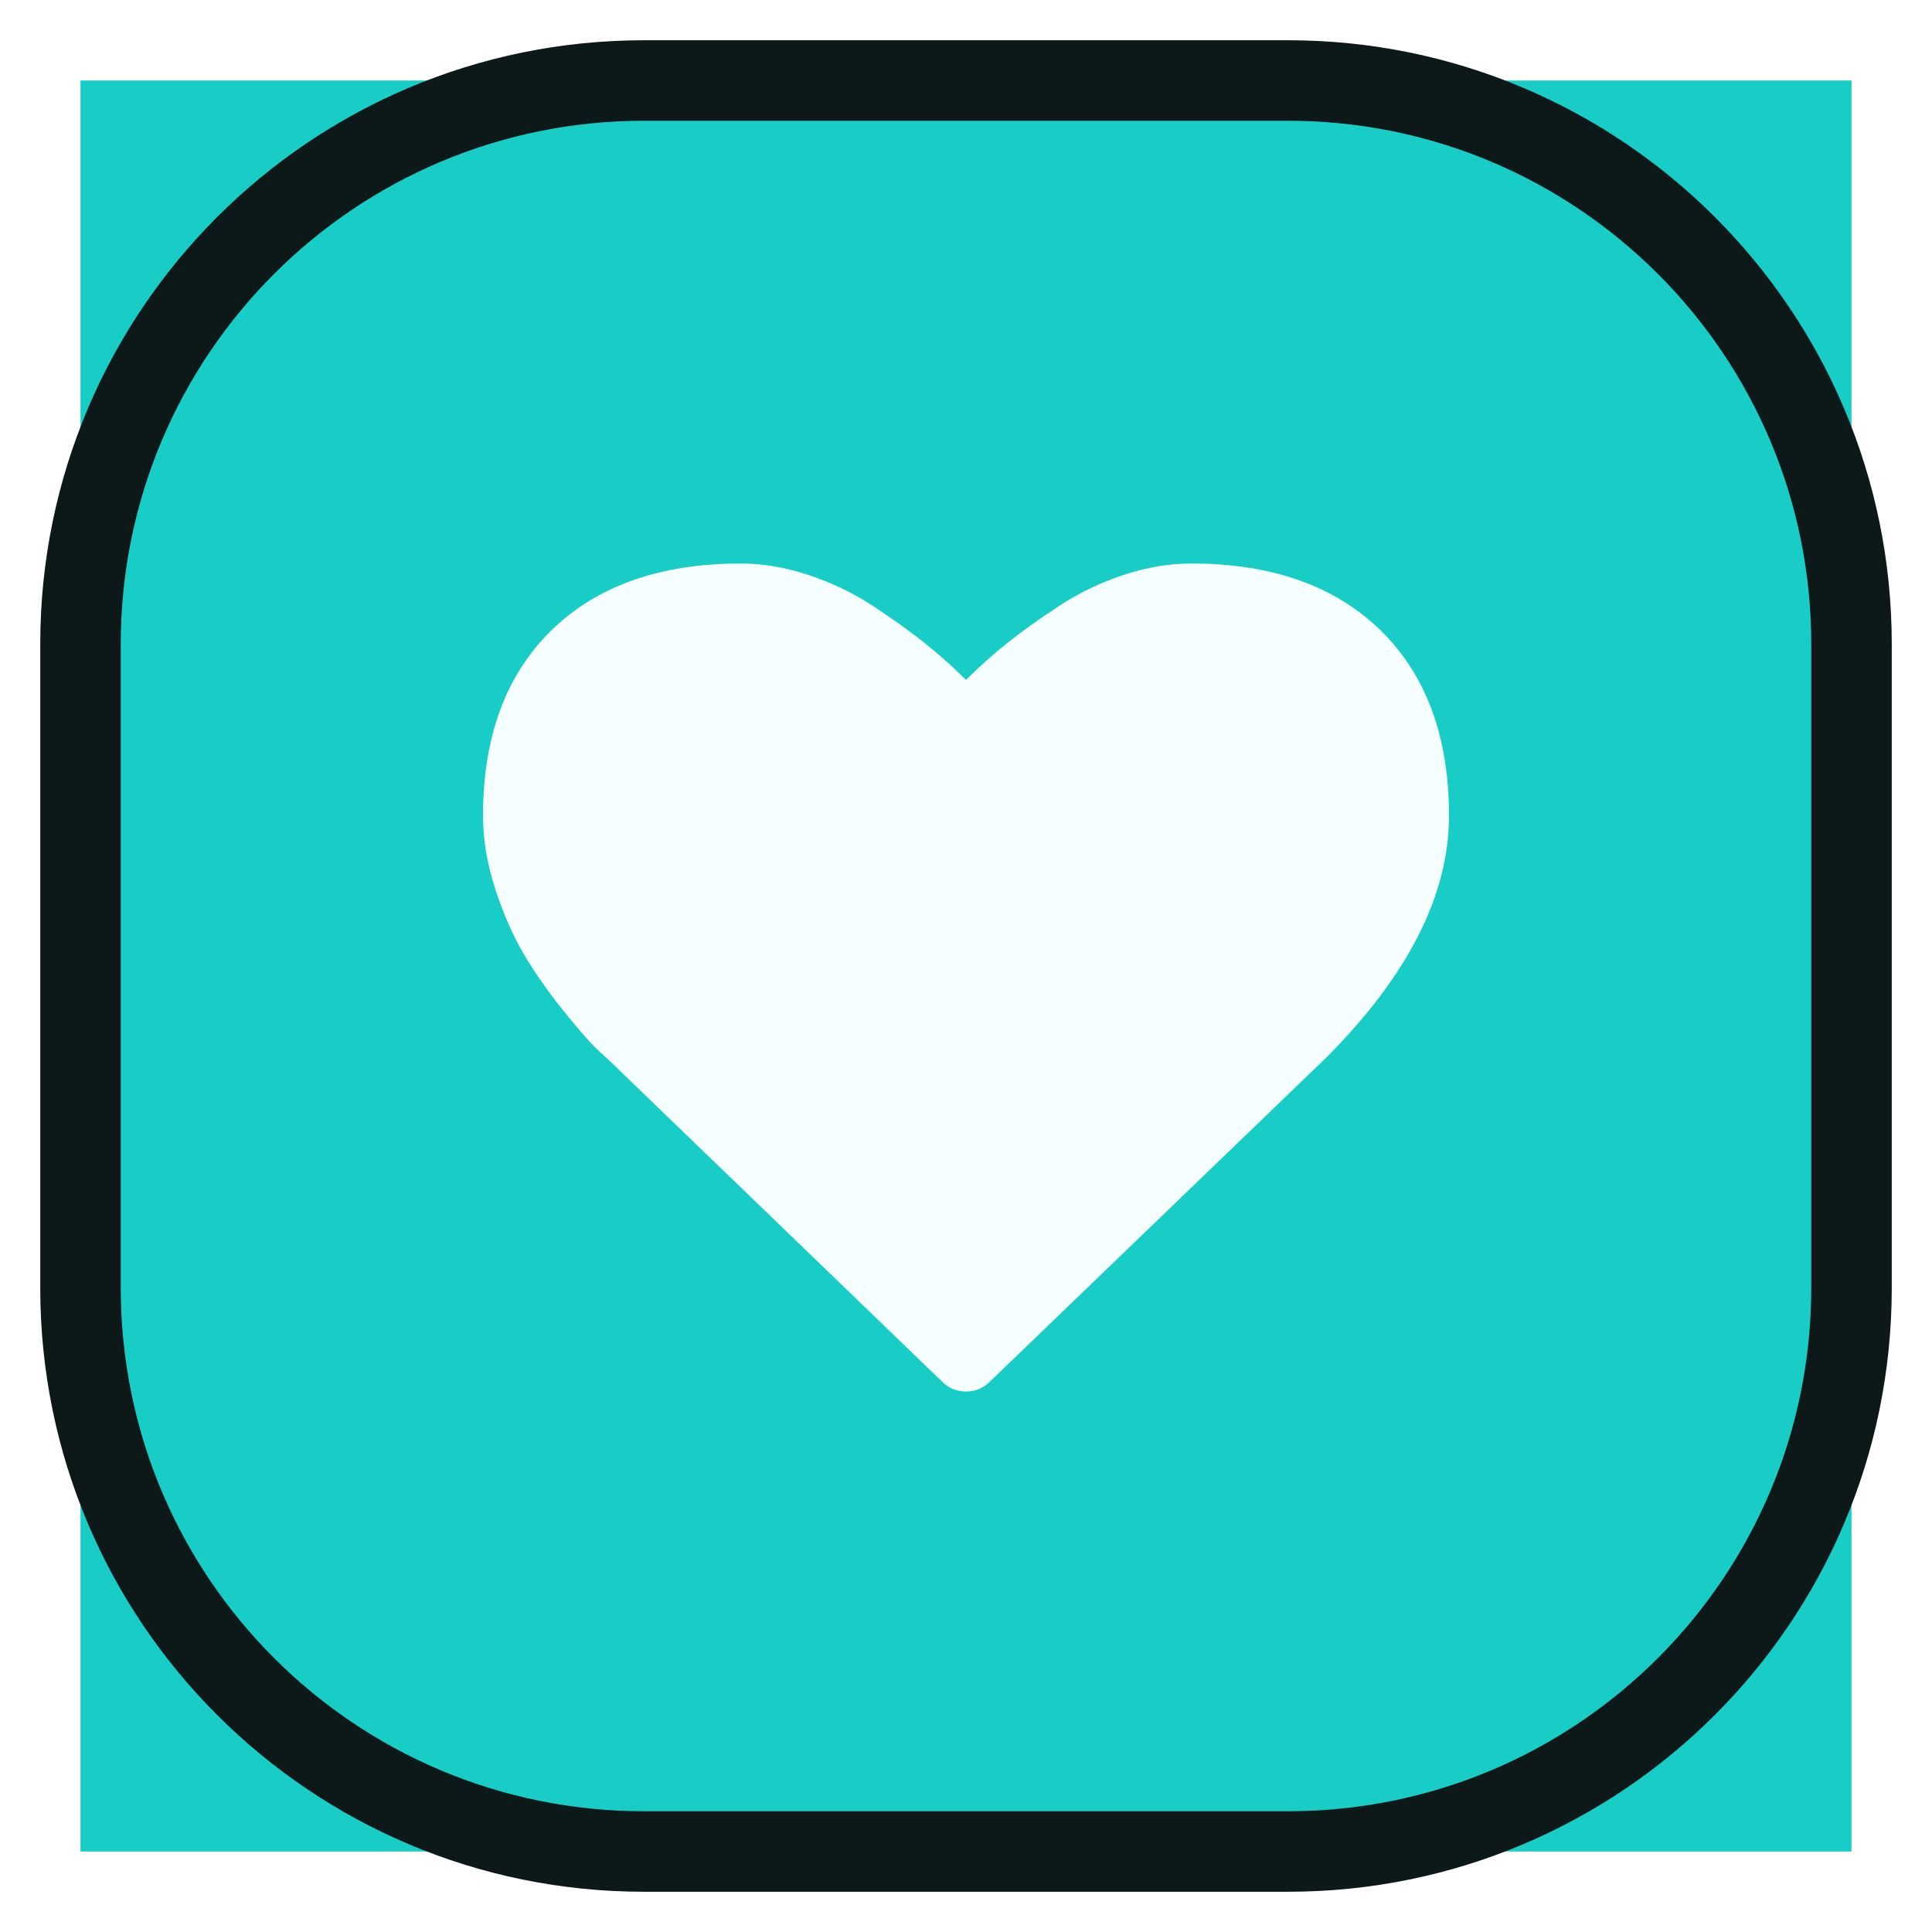
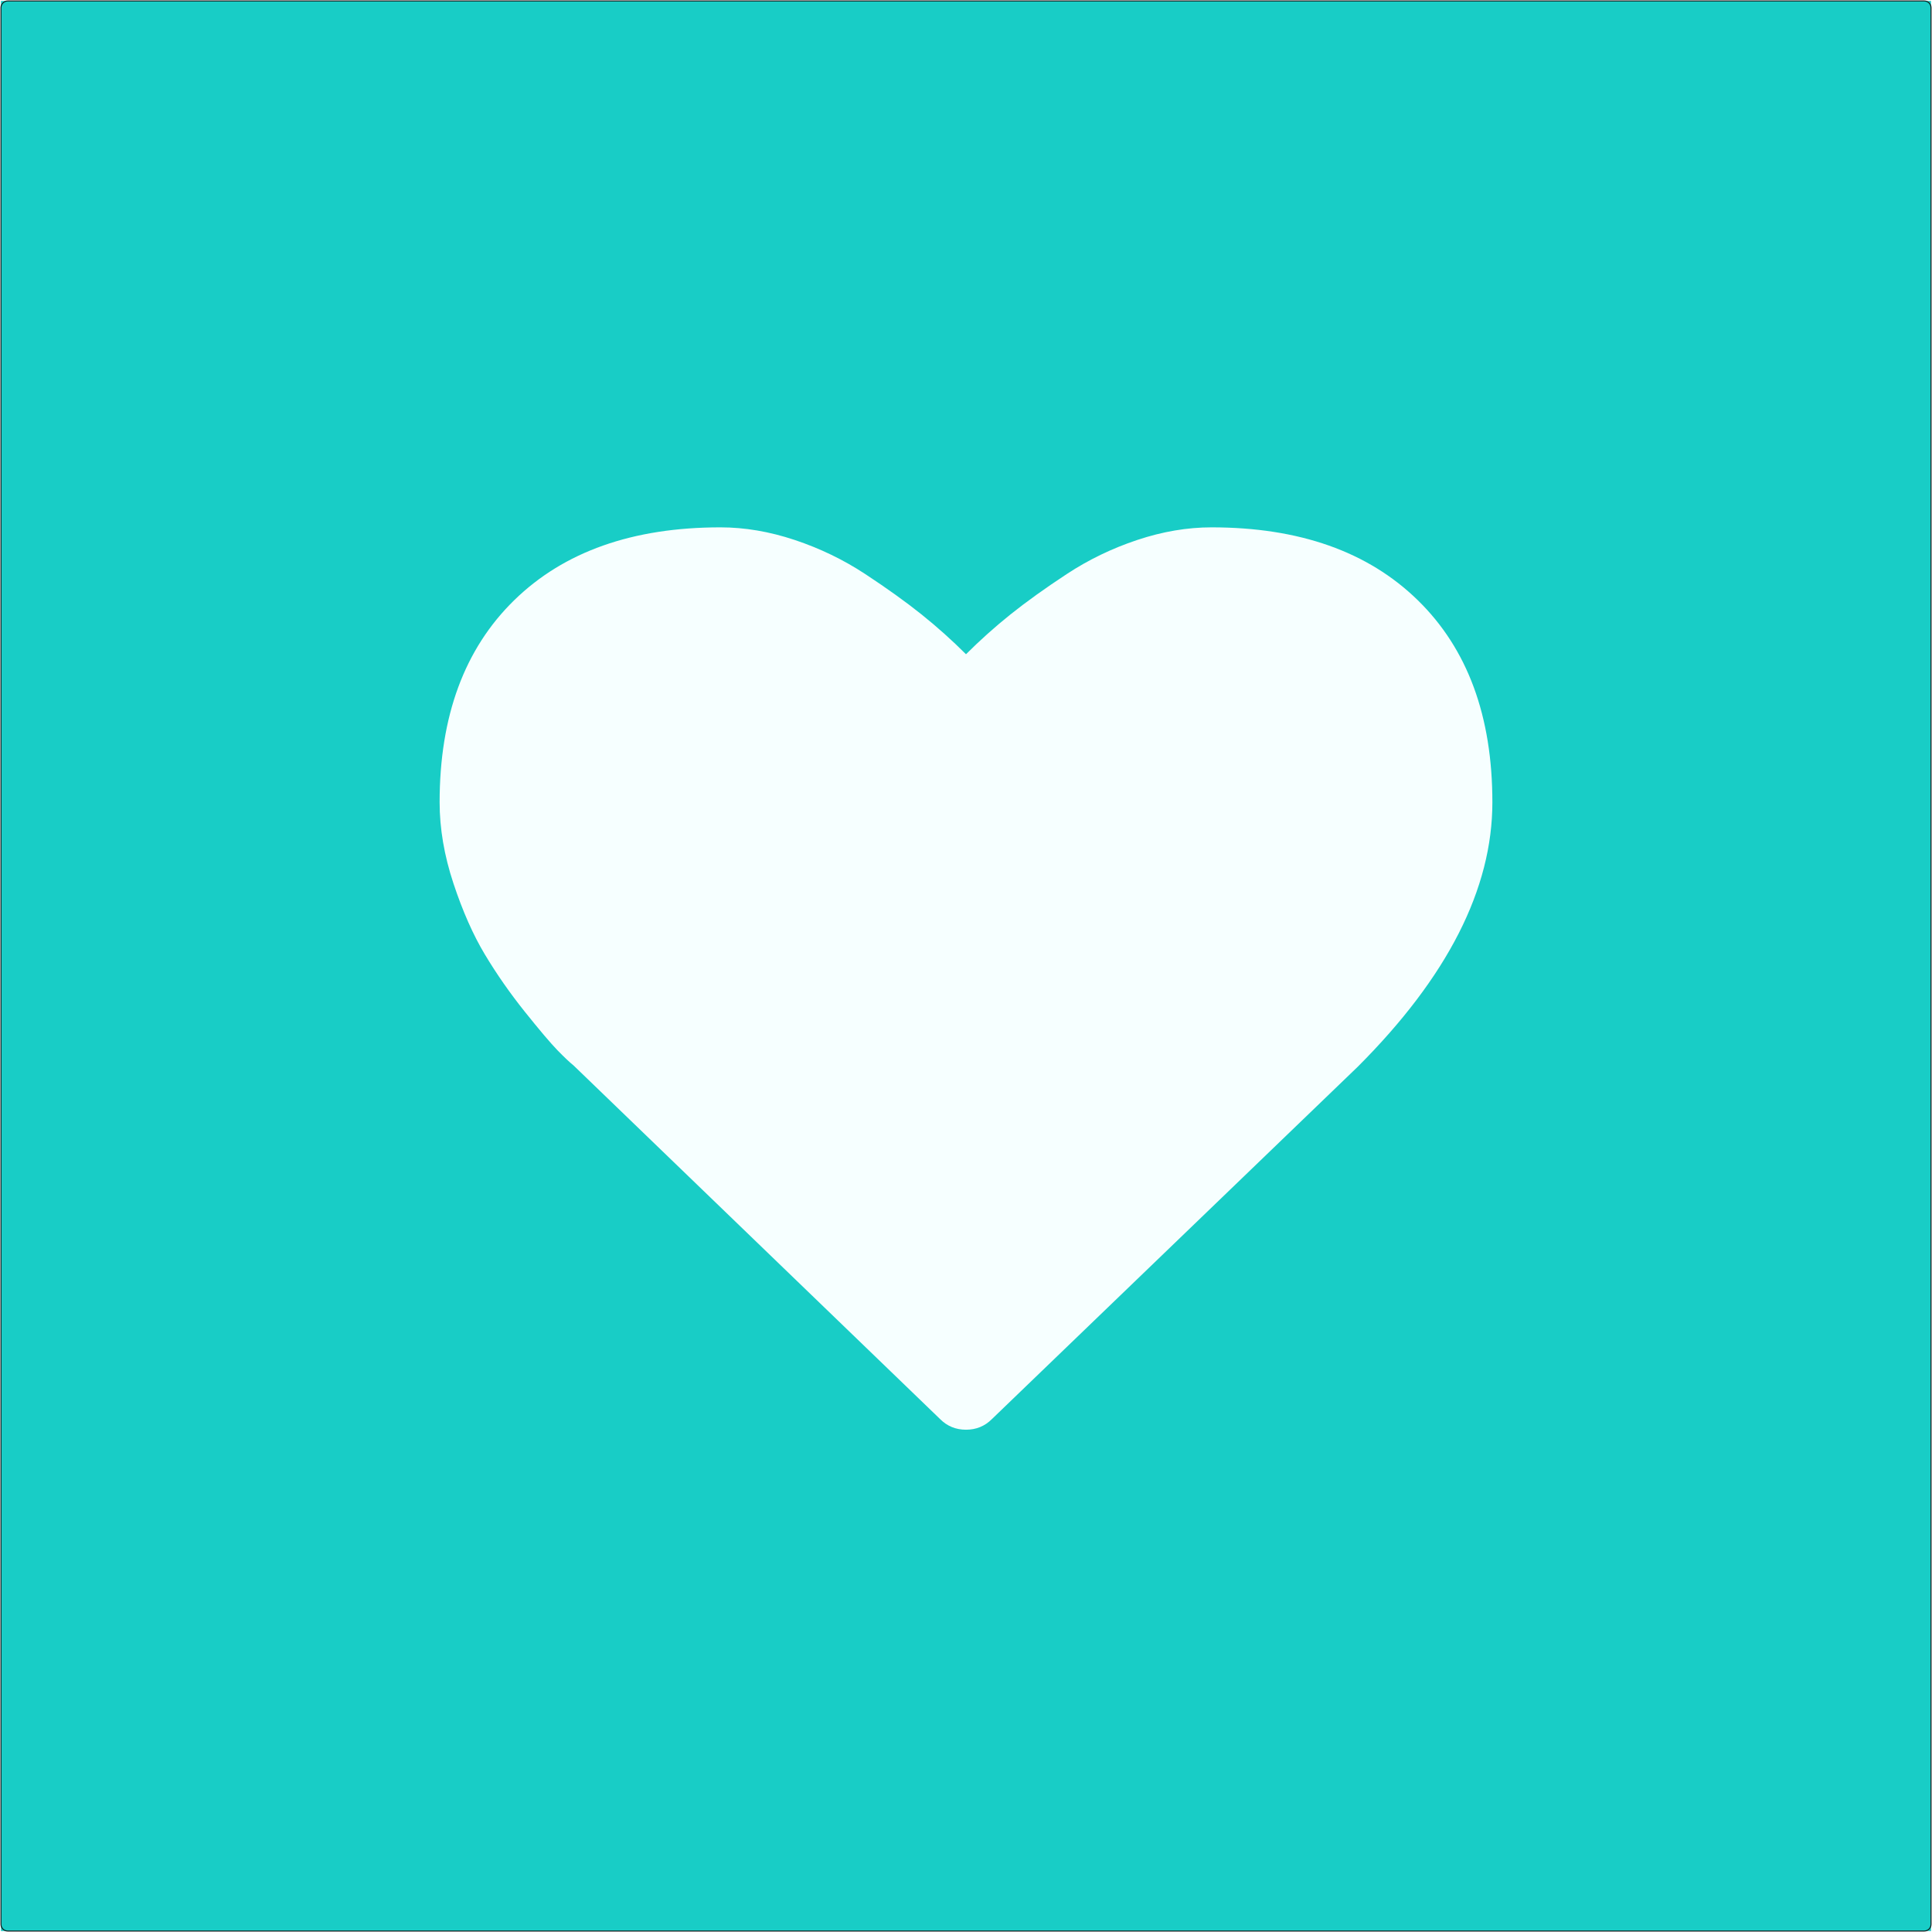
- <svg xmlns="http://www.w3.org/2000/svg" width="24" height="24" viewBox="0 0 24 24" fill="none">
-   <rect x="1" y="1" width="22" height="22" fill="#18CDC6" />
-   <path d="M17.15 7.83C16.582 7.277 15.799 7 14.799 7C14.522 7 14.24 7.048 13.952 7.144C13.664 7.24 13.396 7.369 13.149 7.532C12.901 7.695 12.688 7.848 12.509 7.991C12.33 8.134 12.161 8.286 12 8.446C11.839 8.286 11.67 8.134 11.491 7.991C11.312 7.848 11.099 7.695 10.851 7.532C10.604 7.369 10.336 7.24 10.048 7.144C9.76 7.048 9.478 7 9.201 7C8.201 7 7.417 7.277 6.85 7.83C6.284 8.384 6 9.152 6 10.134C6 10.433 6.053 10.741 6.157 11.058C6.262 11.375 6.382 11.645 6.516 11.868C6.65 12.091 6.801 12.309 6.971 12.521C7.141 12.733 7.265 12.879 7.343 12.96C7.421 13.04 7.482 13.098 7.527 13.134L11.705 17.165C11.786 17.245 11.884 17.286 12 17.286C12.116 17.286 12.214 17.245 12.295 17.165L16.466 13.147C17.489 12.125 18 11.12 18 10.134C18 9.152 17.716 8.384 17.15 7.83Z" fill="#F6FFFF" />
-   <path d="M8 1.5H16V0.5H8V1.5ZM22.5 8V16H23.5V8H22.5ZM16 22.5H8V23.5H16V22.5ZM1.5 16V8H0.5V16H1.5ZM8 22.5C4.41 22.5 1.5 19.59 1.5 16H0.5C0.5 20.142 3.858 23.5 8 23.5V22.5ZM22.5 16C22.5 19.59 19.59 22.5 16 22.5V23.5C20.142 23.5 23.5 20.142 23.5 16H22.5ZM16 1.5C19.59 1.5 22.5 4.41 22.5 8H23.5C23.5 3.858 20.142 0.5 16 0.5V1.5ZM8 0.5C3.858 0.5 0.5 3.858 0.5 8H1.5C1.5 4.41 4.41 1.5 8 1.5V0.5Z" fill="#0D1818" />
+ <svg xmlns="http://www.w3.org/2000/svg" width="2002" height="2002" viewBox="0 0 2002 2002" fill="none">
+   <rect x="1" y="1" width="2000" height="2000" fill="#18CDC6" />
+   <path d="M1469.14 621.944C1417.59 571.611 1346.38 546.455 1255.46 546.455C1230.3 546.455 1204.62 550.817 1178.45 559.538C1152.27 568.265 1127.91 580.039 1105.41 594.852C1082.87 609.661 1063.51 623.567 1047.26 636.55C1031.04 649.538 1015.61 663.34 1001 677.946C986.387 663.34 970.964 649.538 954.736 636.55C938.496 623.567 919.123 609.669 896.594 594.852C874.069 580.033 849.716 568.267 823.541 559.538C797.368 550.819 771.693 546.455 746.533 546.455C655.62 546.455 584.399 571.617 532.858 621.944C481.318 672.267 455.545 742.068 455.545 831.354C455.545 858.546 460.322 886.555 469.855 915.36C479.388 944.175 490.252 968.732 502.425 989.02C514.596 1009.31 528.398 1029.1 543.82 1048.38C559.243 1067.65 570.514 1080.93 577.608 1088.25C584.708 1095.54 590.29 1100.82 594.348 1104.07L974.214 1470.55C981.521 1477.86 990.449 1481.51 1001 1481.51C1011.55 1481.51 1020.48 1477.86 1027.79 1470.56L1407.05 1105.29C1499.99 1012.36 1546.45 921.046 1546.45 831.354C1546.46 742.068 1520.68 672.267 1469.14 621.944Z" fill="#F6FFFF" />
+   <path d="M8 1.5H1994V0.5H8V1.5ZM2000.5 8V1994H2001.5V8H2000.5ZM1994 2000.5H8V2001.5H1994V2000.5ZM1.5 1994V8H0.5V1994H1.5ZM8 2000.5C4.41 2000.5 1.5 1997.59 1.5 1994H0.5C0.5 1998.14 3.858 2001.5 8 2001.5V2000.5ZM2000.5 1994C2000.5 1997.59 1997.59 2000.5 1994 2000.5V2001.5C1998.14 2001.5 2001.5 1998.14 2001.5 1994H2000.5ZM1994 1.5C1997.59 1.5 2000.5 4.41 2000.5 8H2001.5C2001.5 3.858 1998.14 0.5 1994 0.5V1.5ZM8 0.5C3.858 0.5 0.5 3.858 0.5 8H1.5C1.5 4.41 4.41 1.5 8 1.5V0.5Z" fill="#0D1818" />
</svg>
